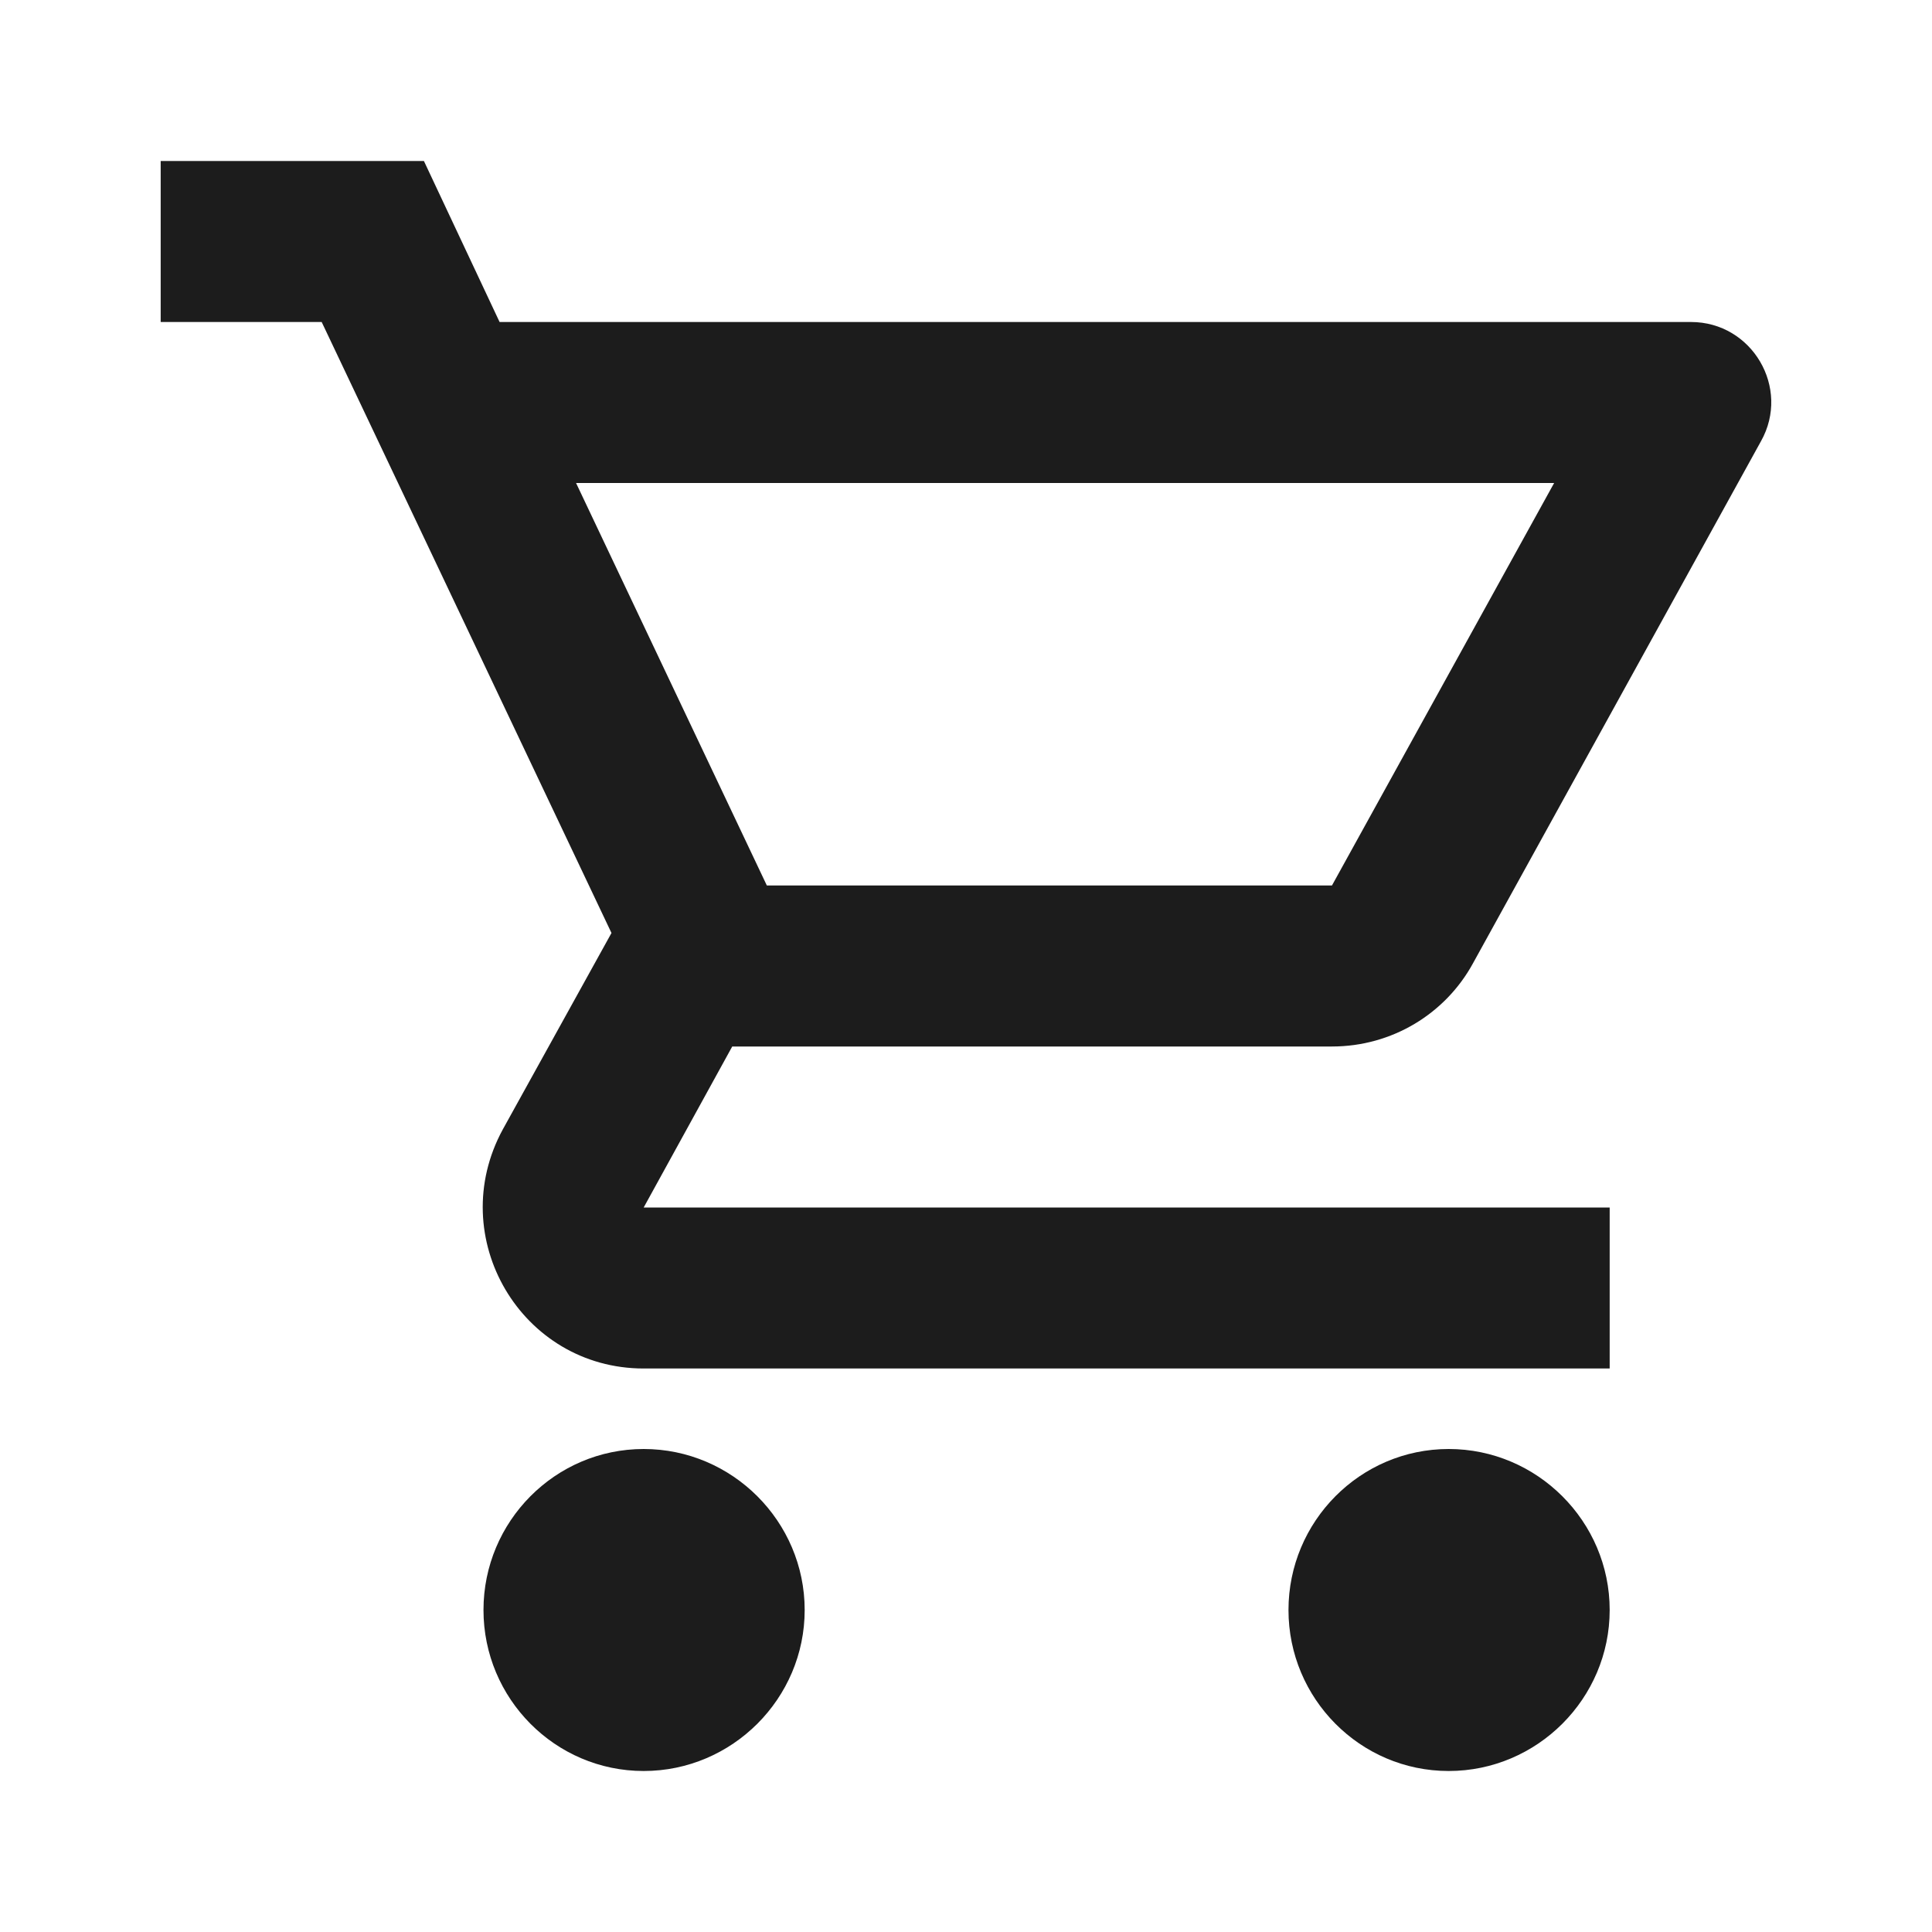
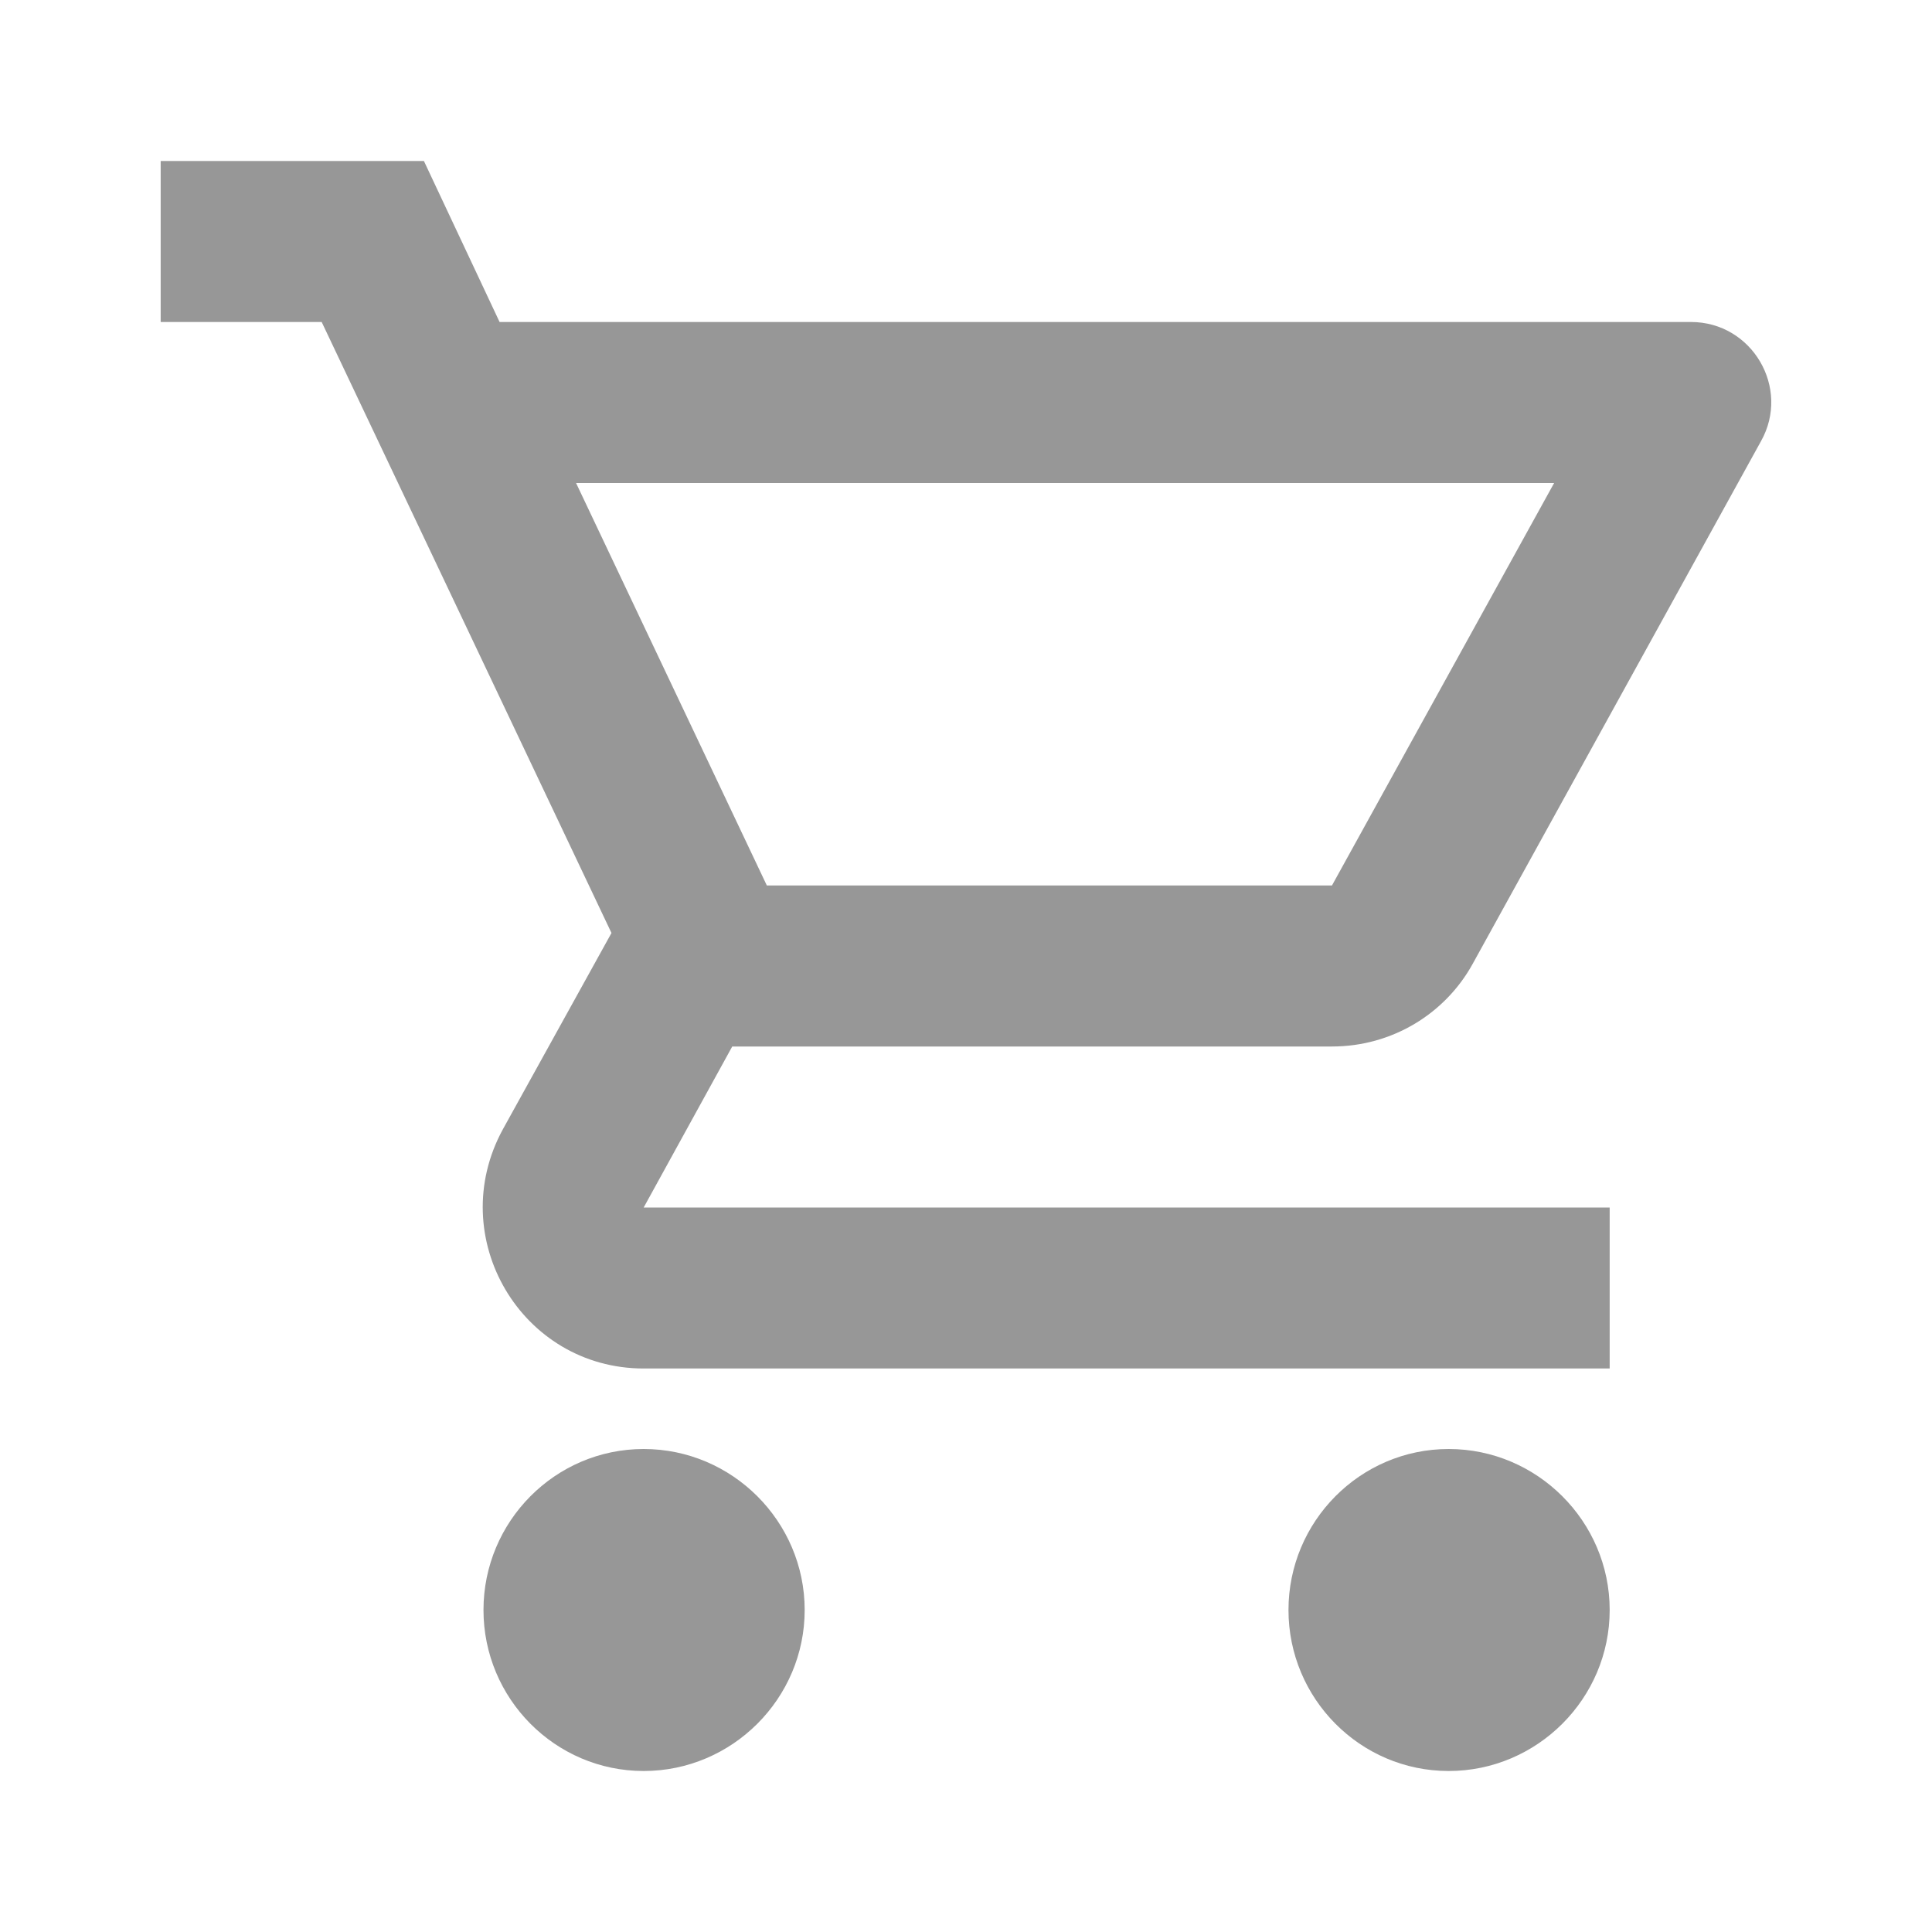
<svg xmlns="http://www.w3.org/2000/svg" width="24" height="24" viewBox="0 0 24 24" fill="none">
-   <path d="M16.546 13C17.296 13 17.956 12.59 18.296 11.97L21.876 5.48C22.246 4.82 21.766 4 21.006 4H6.206L5.266 2H1.996V4H3.996L7.596 11.59L6.246 14.03C5.516 15.37 6.476 17 7.996 17H19.996V15H7.996L9.096 13H16.546ZM7.156 6H19.306L16.546 11H9.526L7.156 6ZM7.996 18C6.896 18 6.006 18.9 6.006 20C6.006 21.1 6.896 22 7.996 22C9.096 22 9.996 21.1 9.996 20C9.996 18.9 9.096 18 7.996 18ZM17.996 18C16.896 18 16.006 18.9 16.006 20C16.006 21.1 16.896 22 17.996 22C19.096 22 19.996 21.1 19.996 20C19.996 18.9 19.096 18 17.996 18Z" fill="#1C1C1C" />
+   <path d="M16.546 13C17.296 13 17.956 12.59 18.296 11.97L21.876 5.48C22.246 4.82 21.766 4 21.006 4H6.206L5.266 2H1.996V4H3.996L7.596 11.59L6.246 14.03C5.516 15.37 6.476 17 7.996 17H19.996V15H7.996L9.096 13H16.546ZM7.156 6H19.306L16.546 11H9.526L7.156 6ZM7.996 18C6.896 18 6.006 18.9 6.006 20C6.006 21.1 6.896 22 7.996 22C9.096 22 9.996 21.1 9.996 20C9.996 18.9 9.096 18 7.996 18ZM17.996 18C16.896 18 16.006 18.9 16.006 20C16.006 21.1 16.896 22 17.996 22C19.096 22 19.996 21.1 19.996 20C19.996 18.9 19.096 18 17.996 18Z" fill="#979797" />
</svg>
